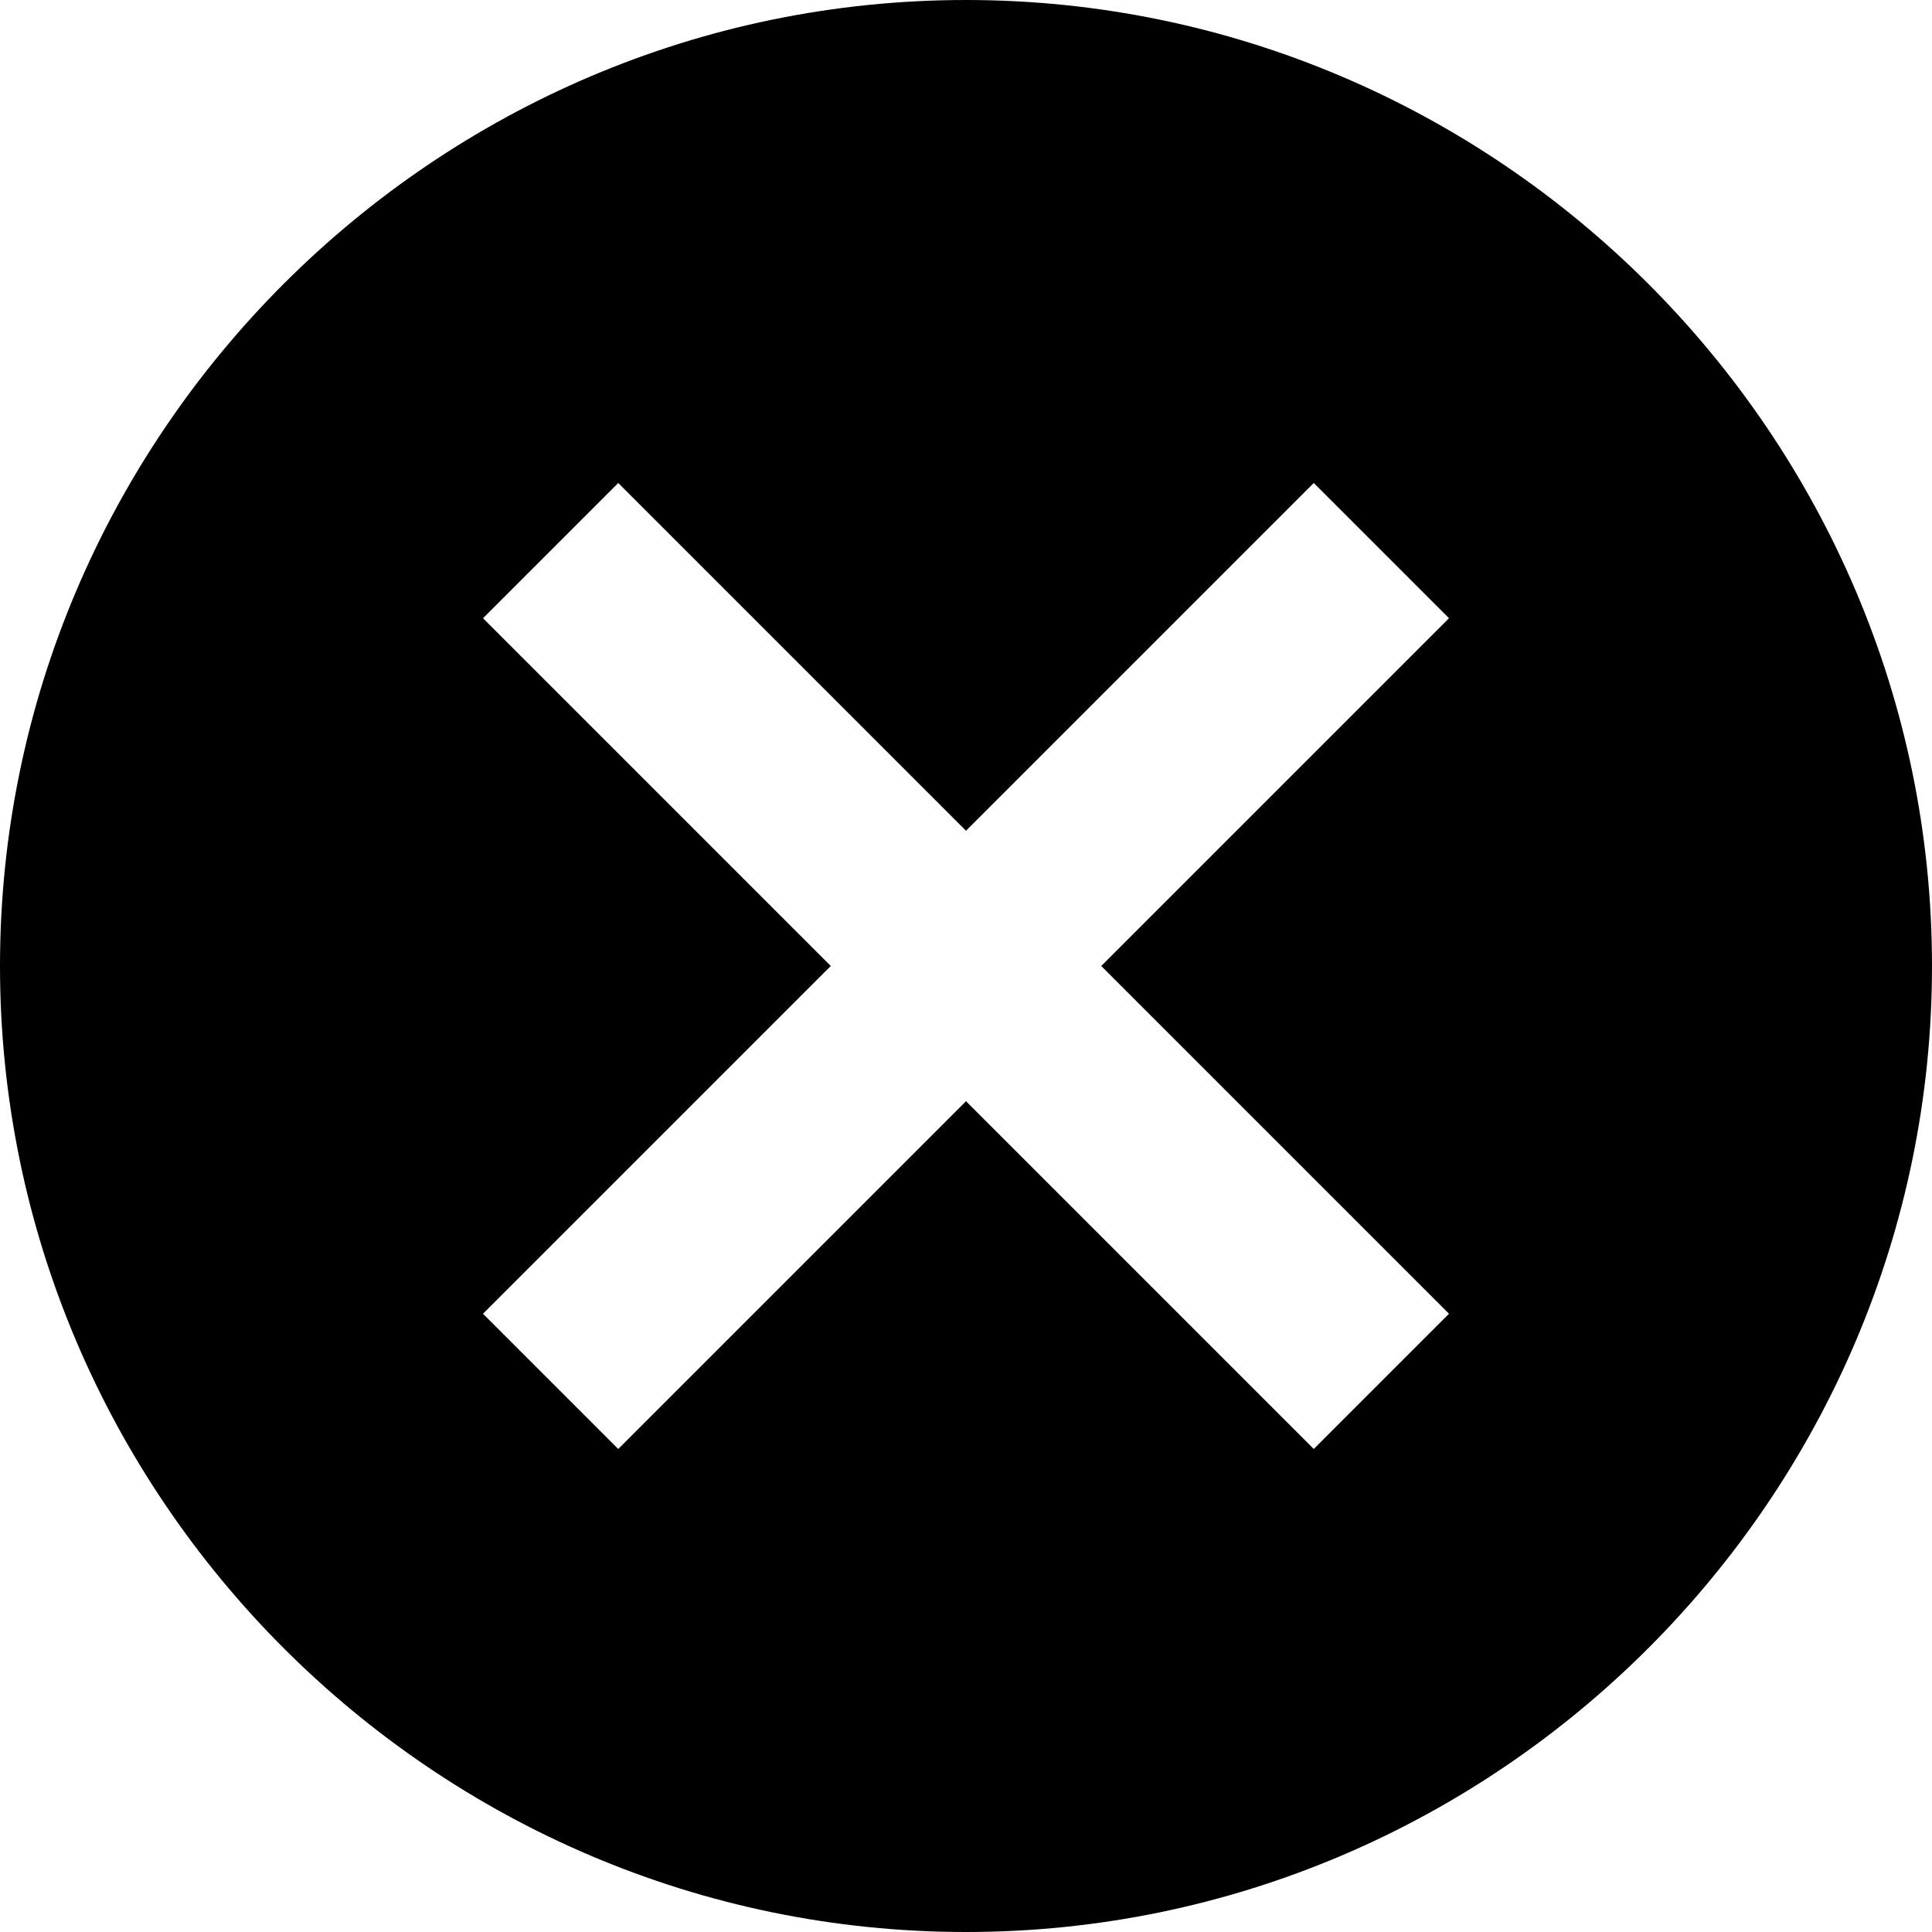
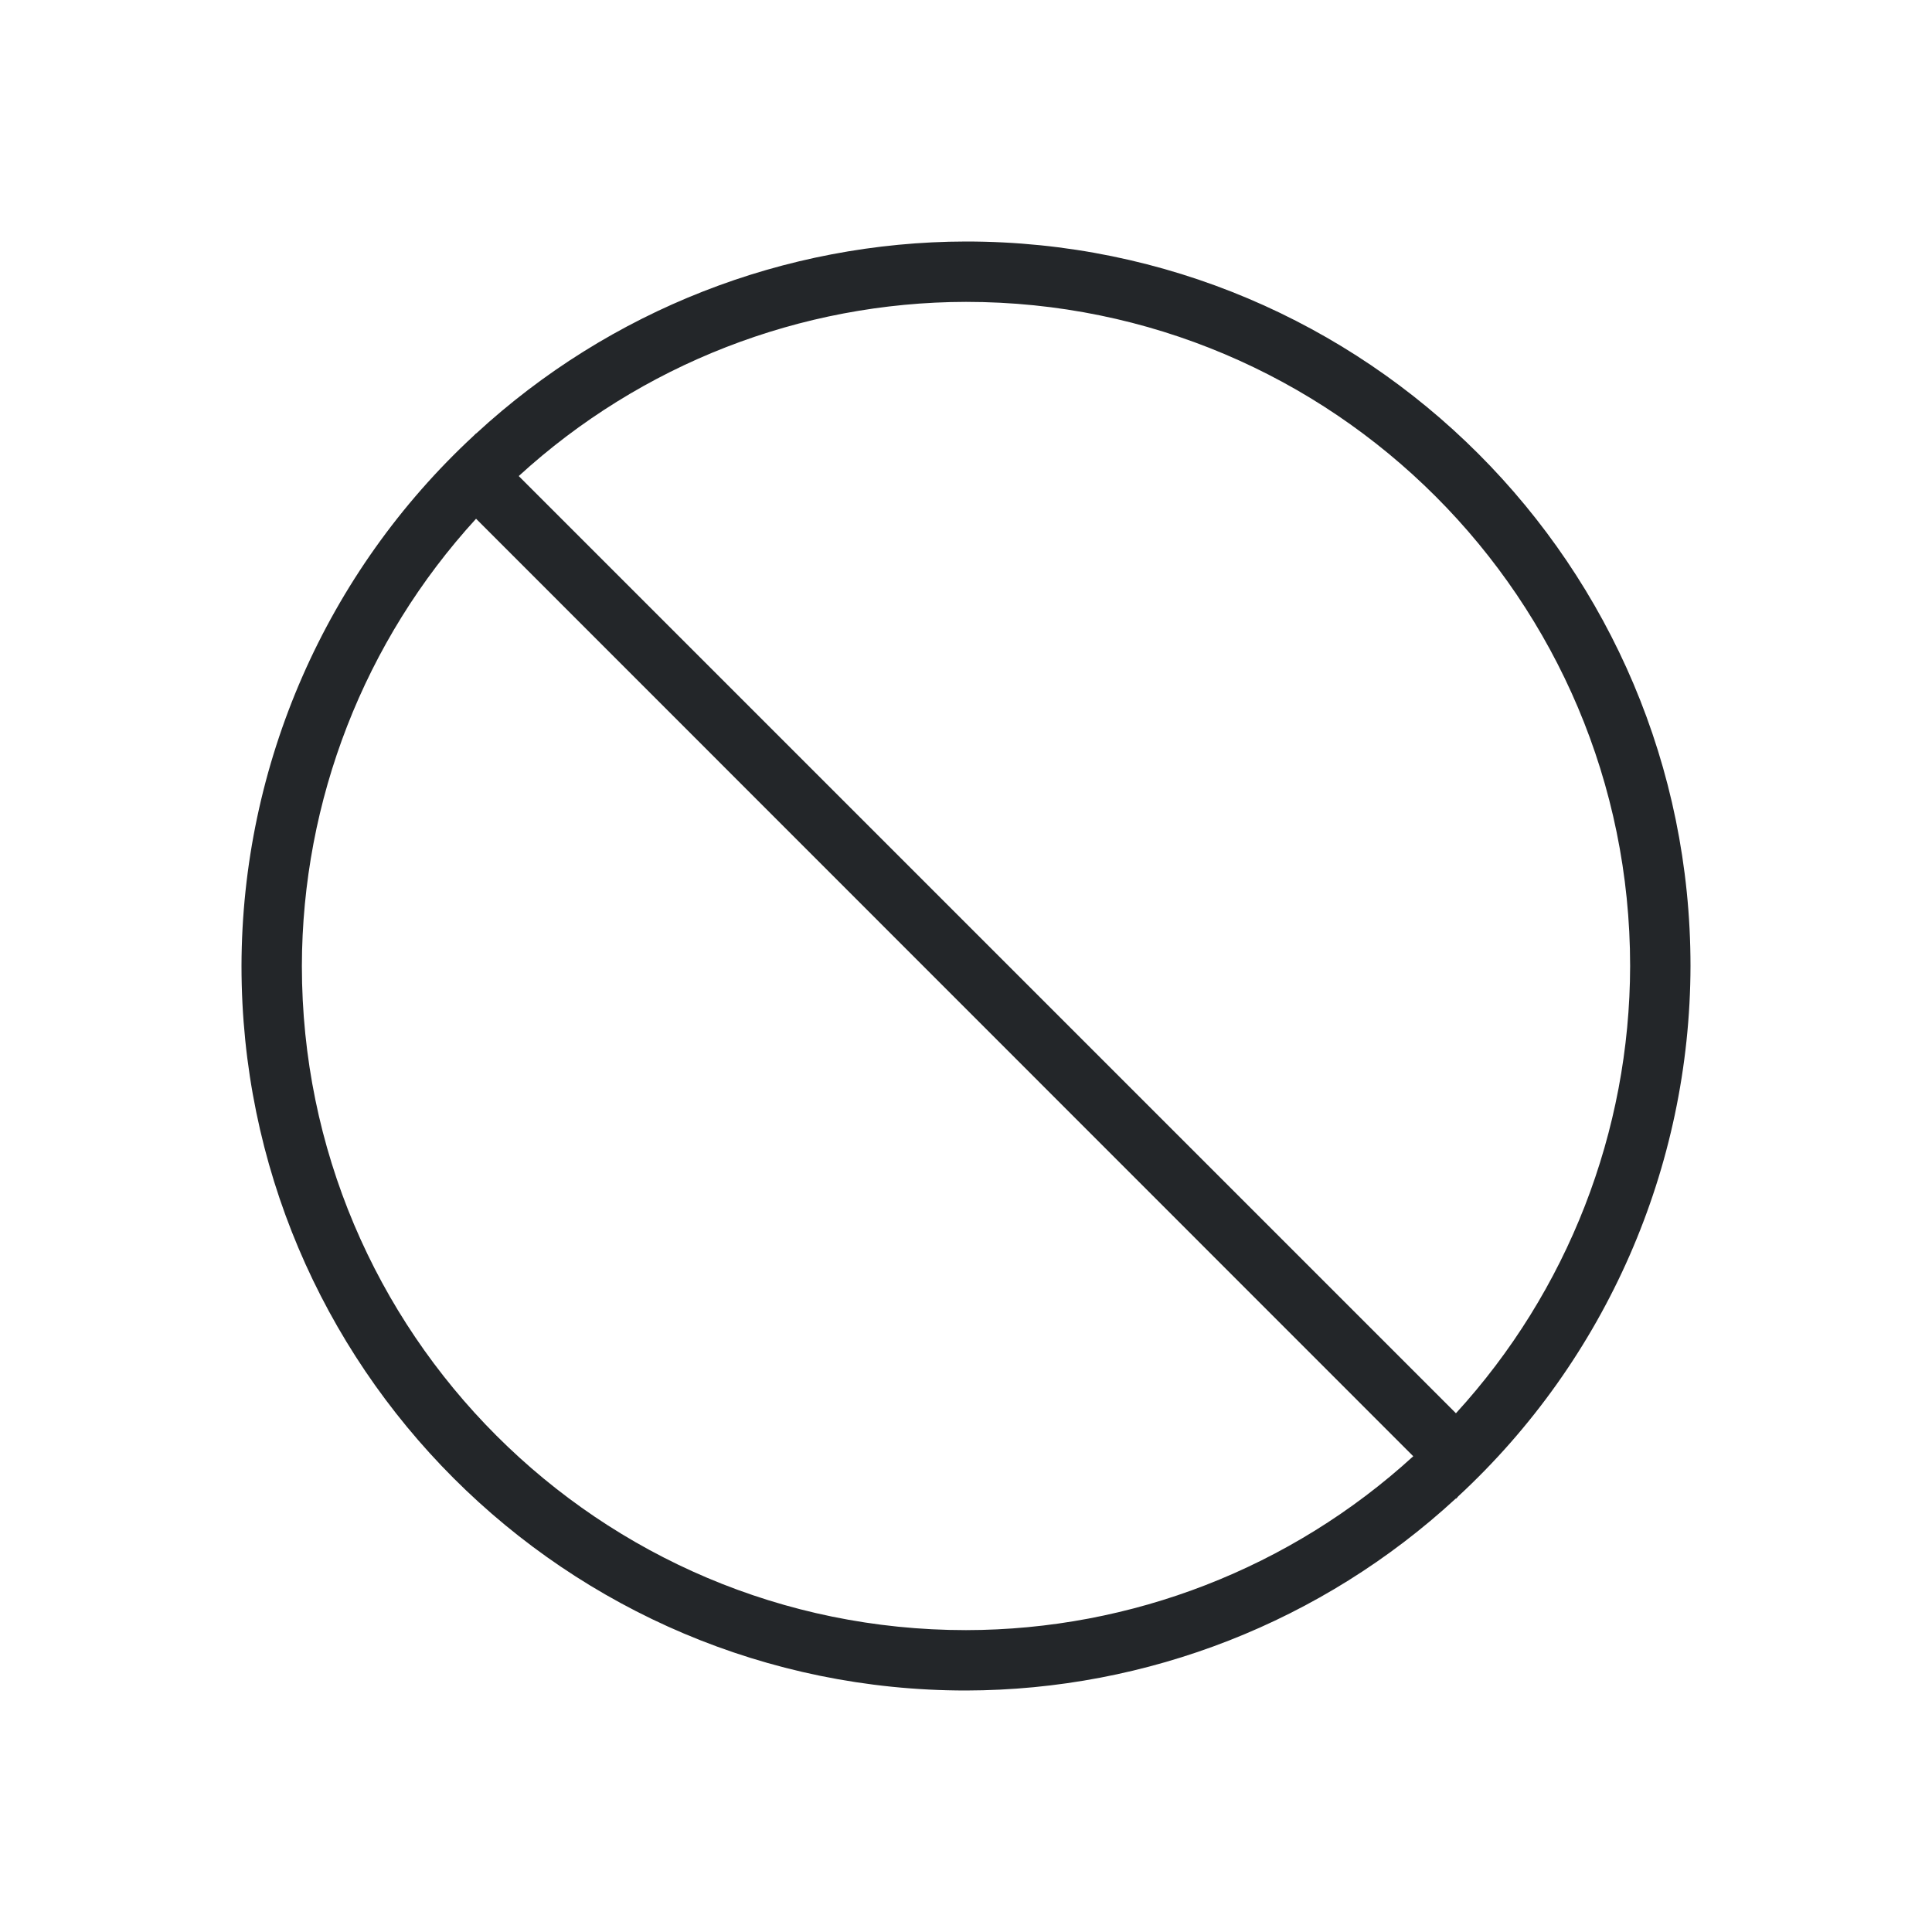
- <svg height="100" width="100">
-   <g stroke="none" stroke-width="1" transform="scale(5)">
-     <g fill="currentColor" fill-rule="evenodd" transform="translate(-380, -44)">
-       <g transform="translate(380, 44)">
-         <path d="M10,0 C4.5,0 0,4.5 0,10 C0,15.5 4.5,20 10,20 C15.5,20 20,15.5 20,10 C20,4.5 15.5,0 10,0 L10,0 Z M15,13.6 L13.6,15 L10,11.4 L6.4,15 L5,13.6 L8.6,10 L5,6.4 L6.4,5 L10,8.6 L13.6,5 L15,6.4 L11.4,10 L15,13.6 L15,13.6 Z" />
-       </g>
-     </g>
-   </g>
+ <svg xmlns="http://www.w3.org/2000/svg" viewBox="0 0 32 32">
+   <defs id="defs3051">
+     <style type="text/css" id="current-color-scheme">
+       .ColorScheme-Text {
+         color:#232629;
+       }
+       </style>
+   </defs>
+   <path style="fill:currentColor;fill-opacity:1;stroke:none" d="M16 4A12 12 0 0 0 7.887 7.18L7.885 7.178A12 12 0 0 0 7.848 7.215 12 12 0 0 0 4 16 12 12 0 0 0 16 28 12 12 0 0 0 24.113 24.82L24.12 24.822A12 12 0 0 0 24.152 24.785 12 12 0 0 0 28 16 12 12 0 0 0 16 4M16 5A11 11 0 0 1 27 16 11 11 0 0 1 24.115 23.408L8.592 7.885A11 11 0 0 1 16 5M7.885 8.592L23.408 24.12A11 11 0 0 1 16 27 11 11 0 0 1 5 16 11 11 0 0 1 7.885 8.592" class="ColorScheme-Text" />
</svg>
